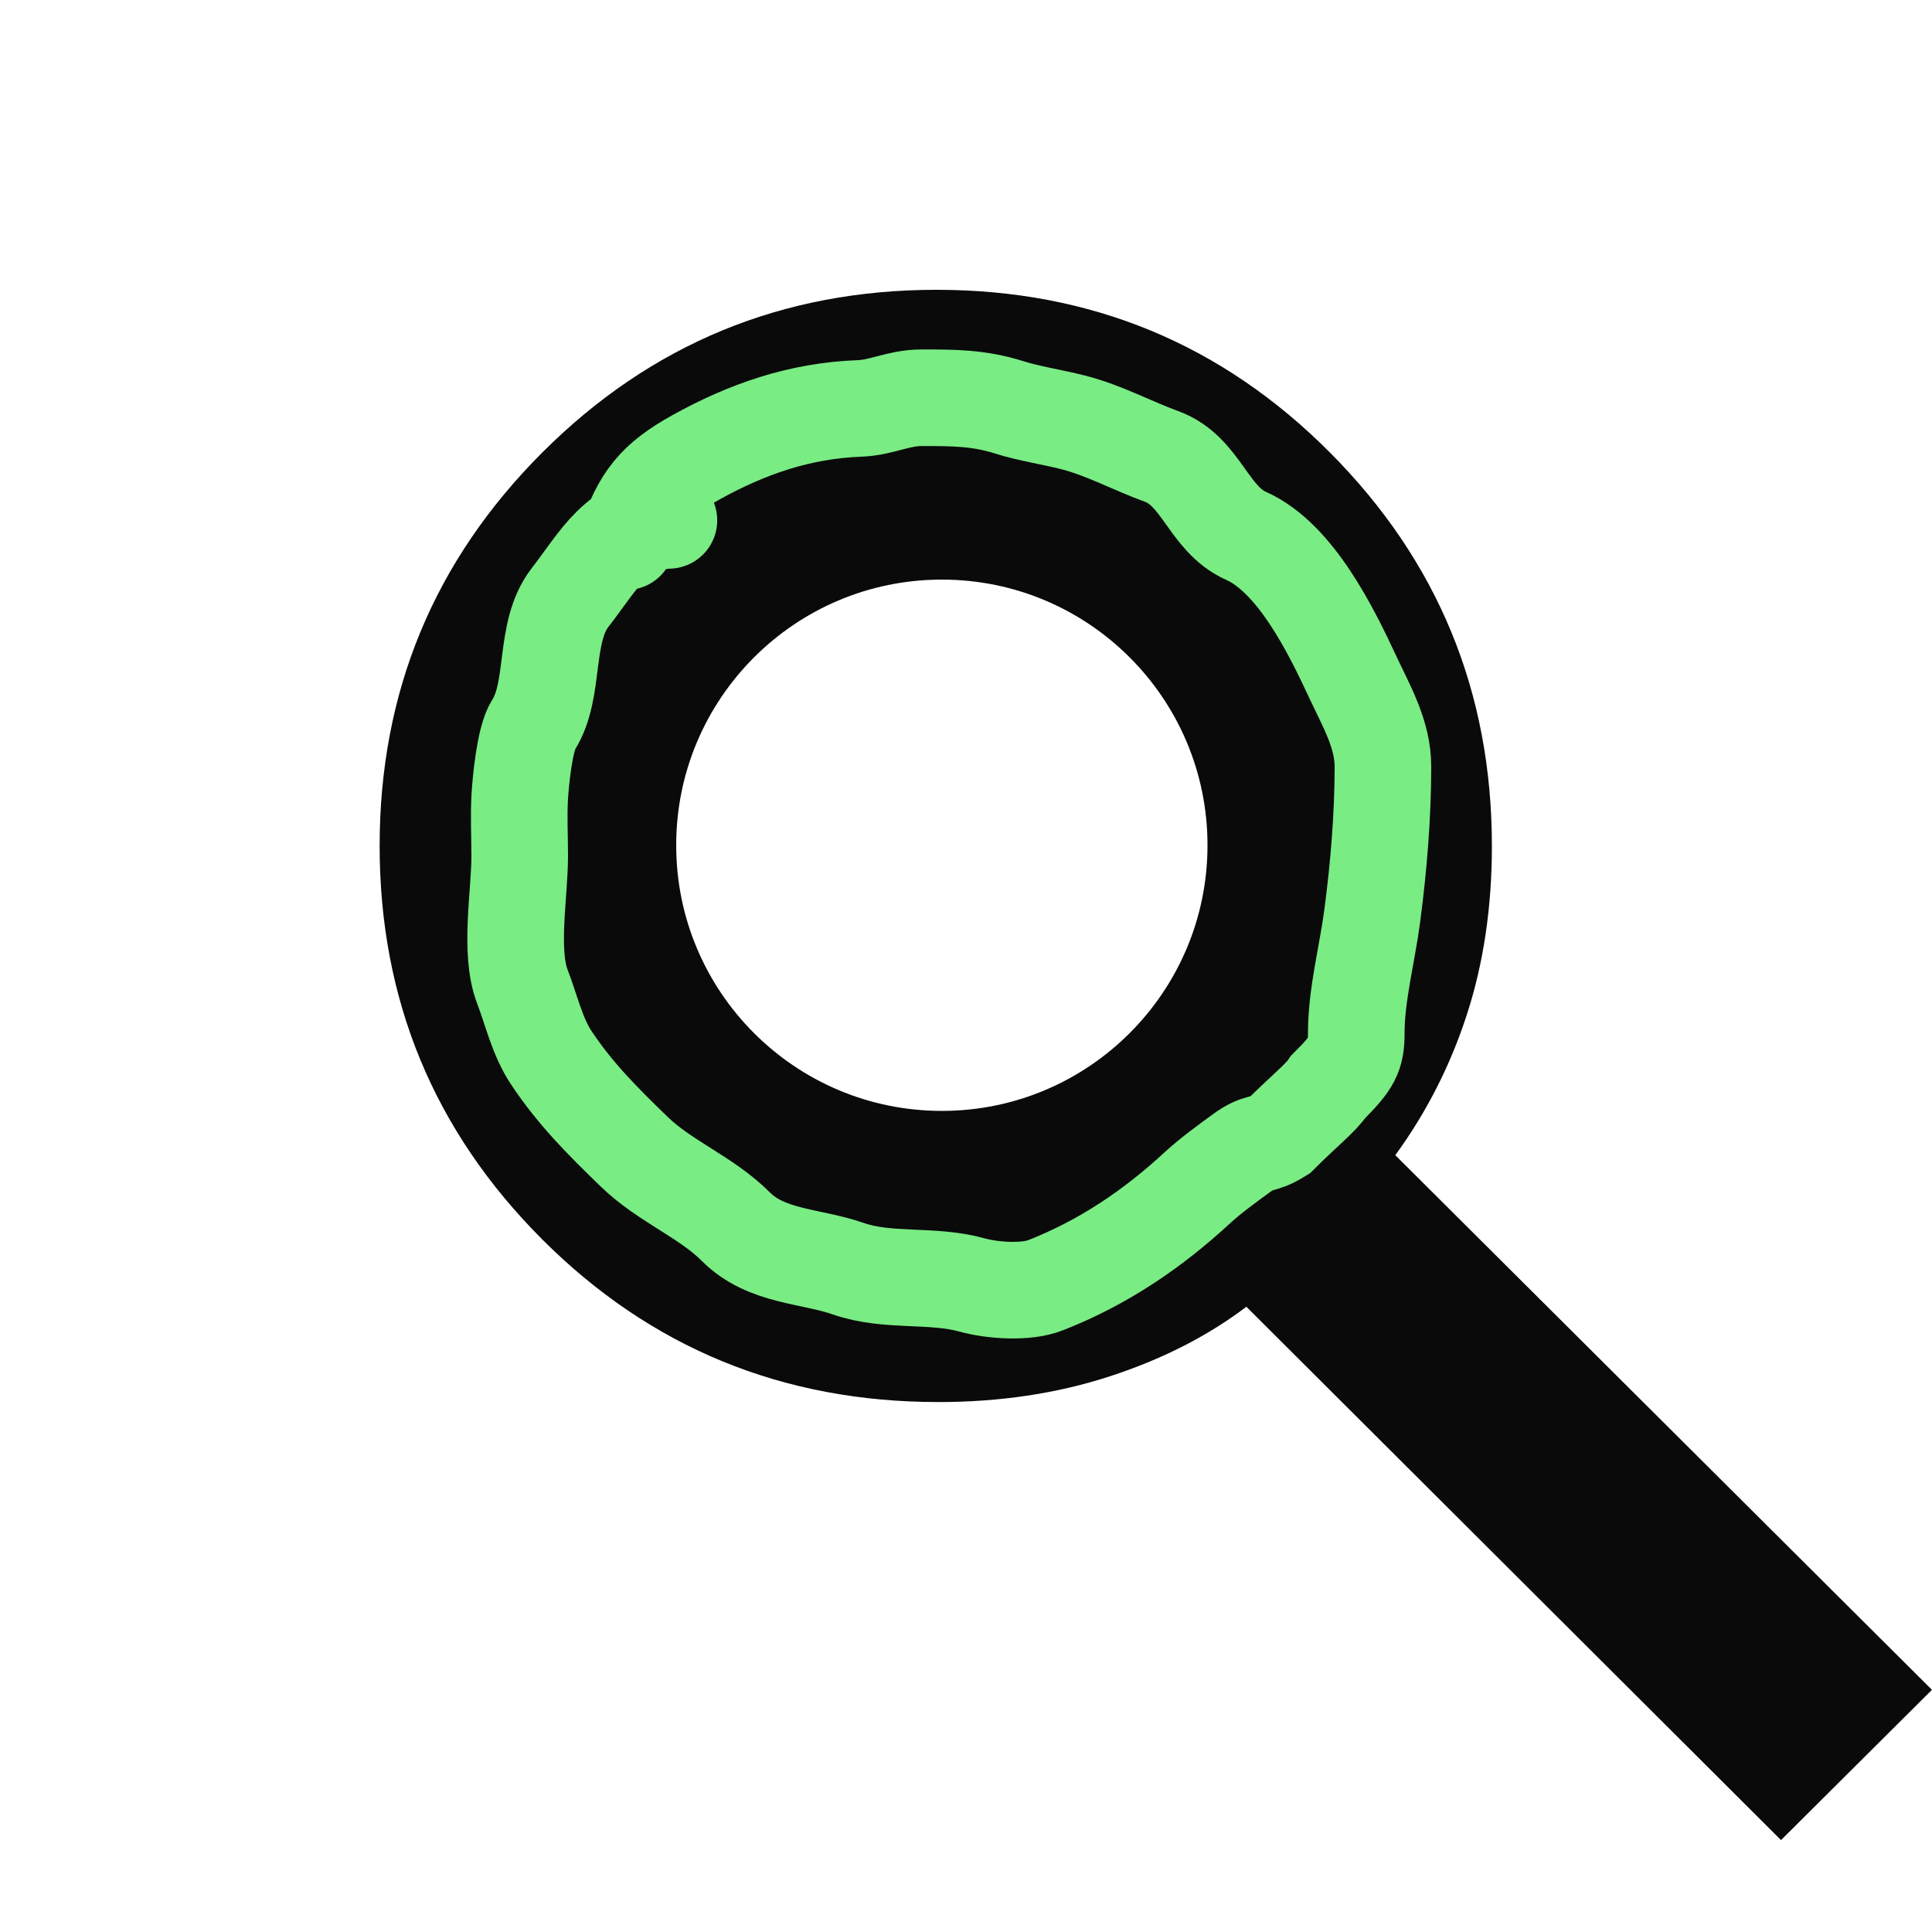
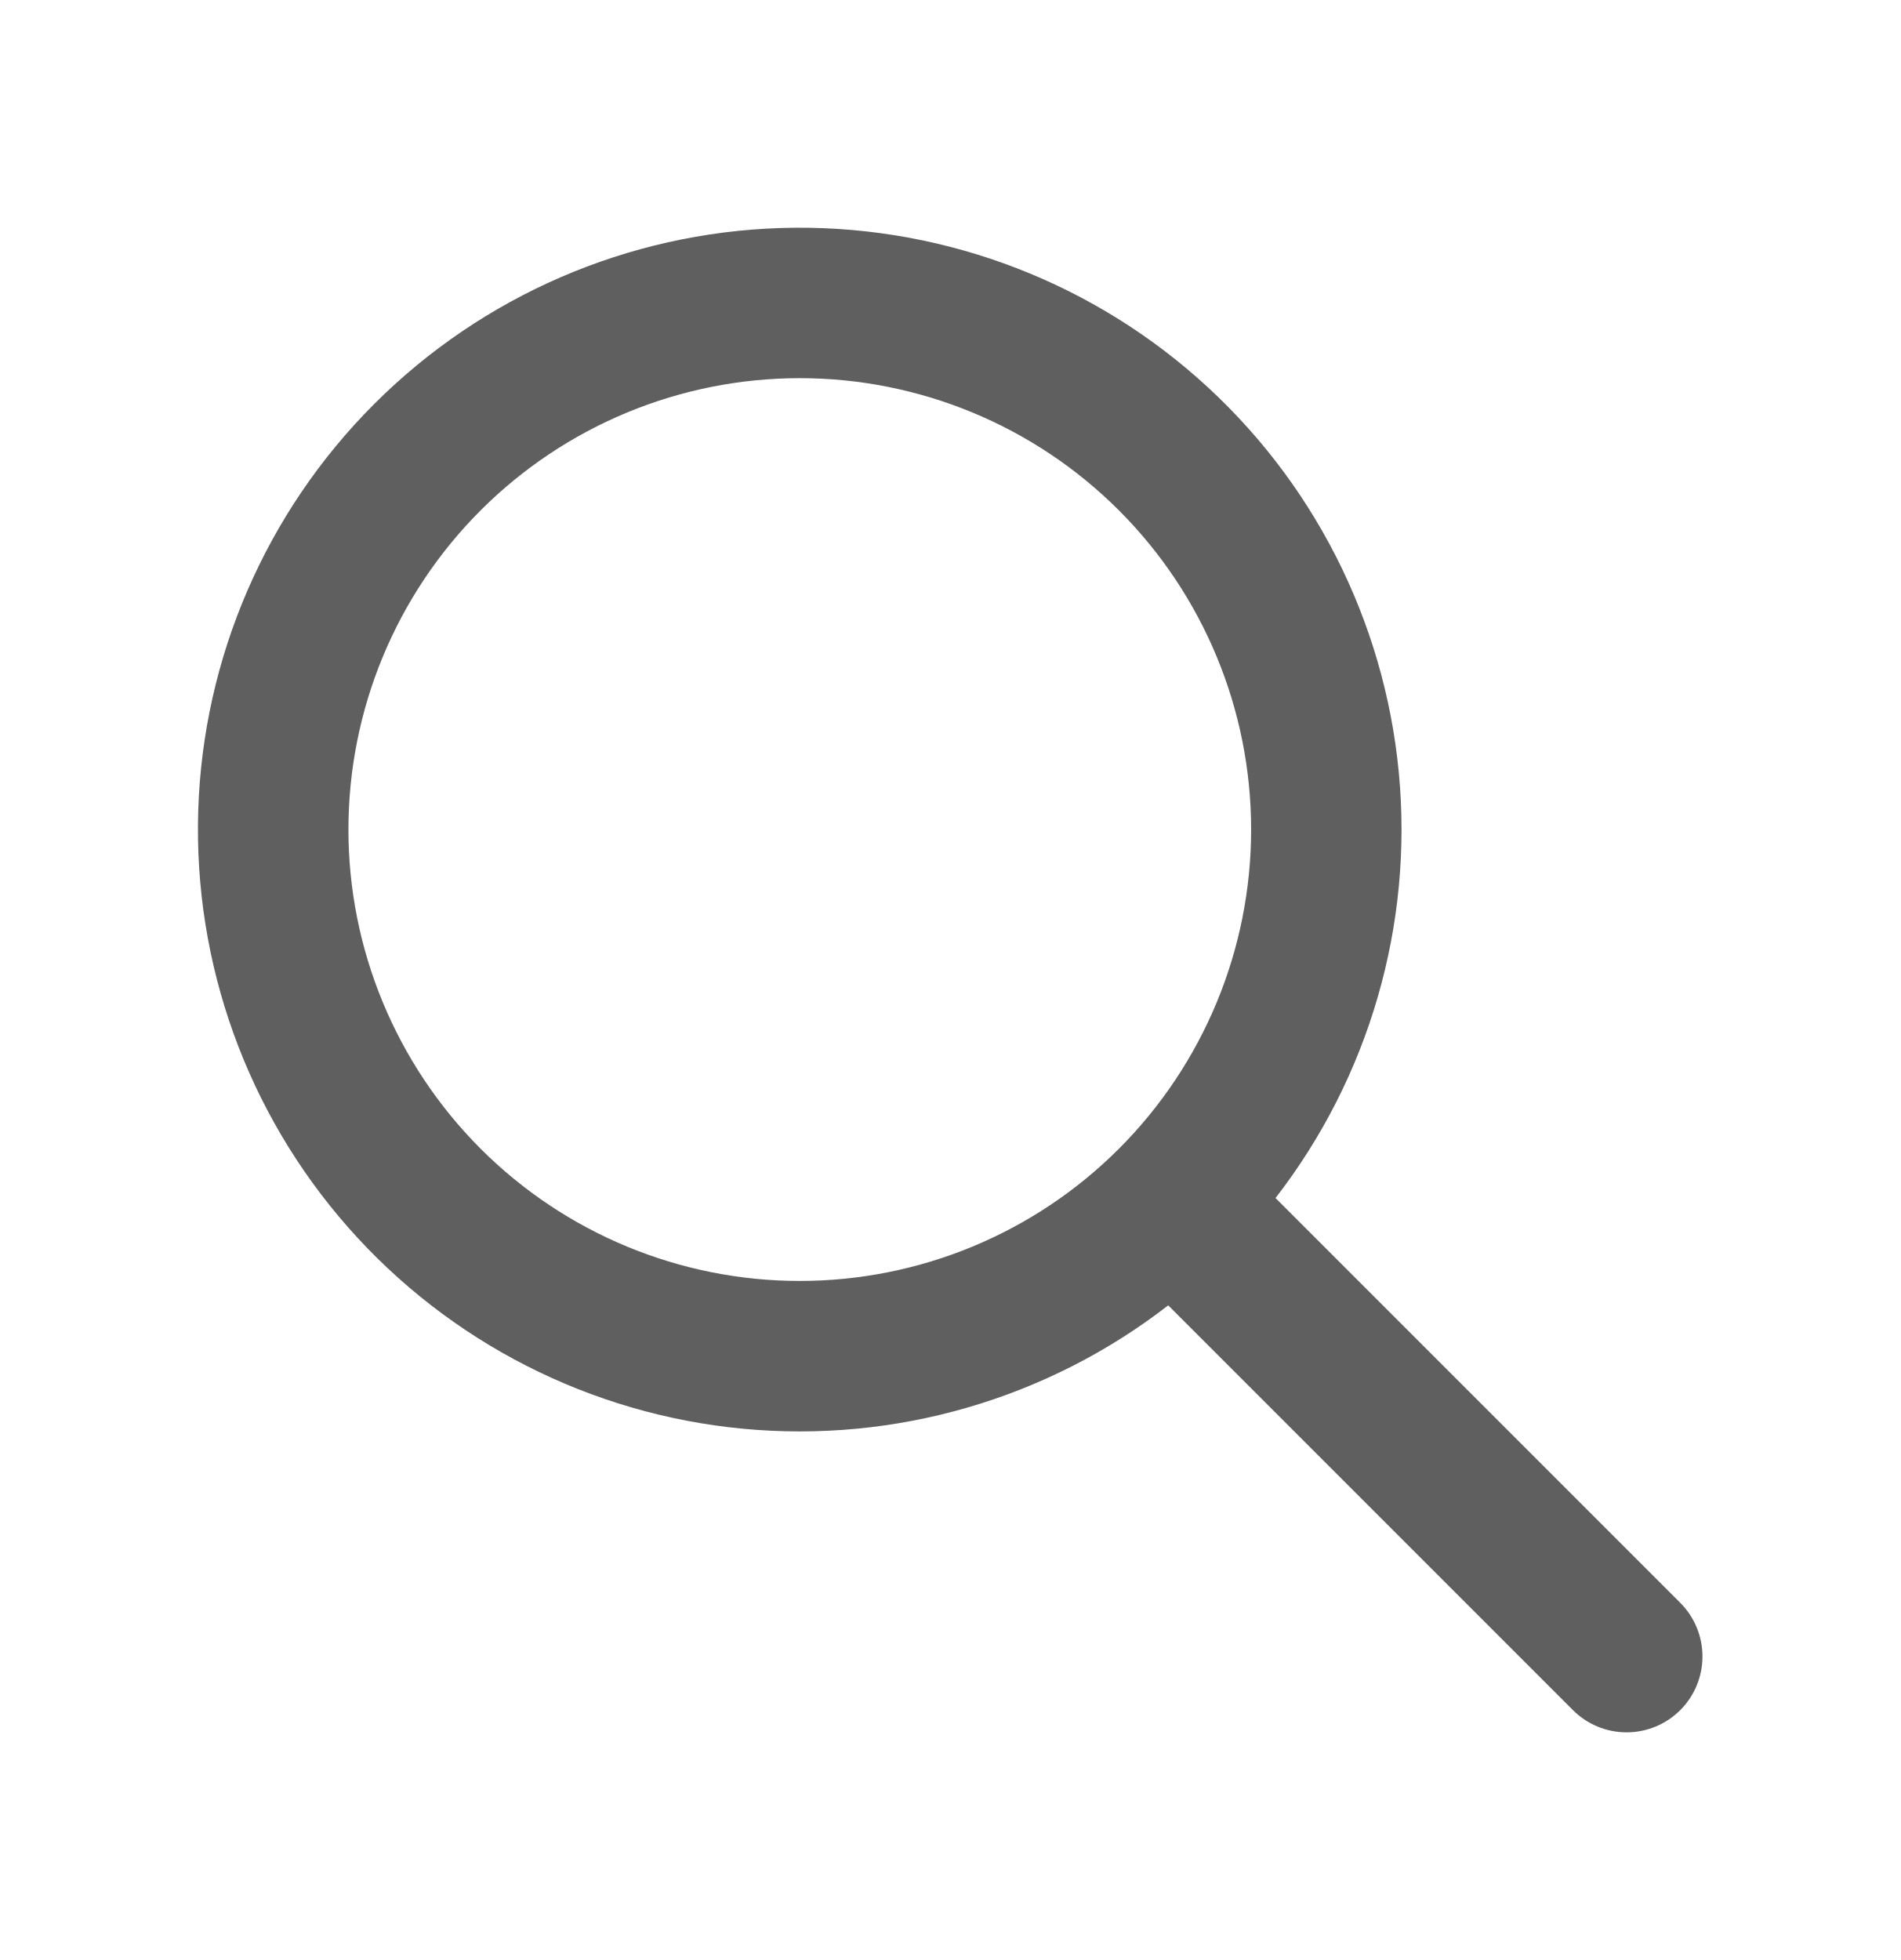
- <svg xmlns="http://www.w3.org/2000/svg" width="40" height="40" viewBox="0 0 40 40" fill="none">
-   <mask id="mask0_191_8883" style="mask-type:alpha" maskUnits="userSpaceOnUse" x="0" y="0" width="40" height="40">
-     <rect width="40" height="40" fill="#D9D9D9" />
-   </mask>
-   <g mask="url(#mask0_191_8883)">
-     <circle cx="19.5" cy="17.5" r="6.5" stroke="#0A0A0A" stroke-width="2" />
-     <path d="M36.874 38.097L25.805 27.055C24.999 27.665 24.053 28.146 22.966 28.499C21.878 28.852 20.7 29.028 19.43 29.028C16.205 29.028 13.47 27.905 11.226 25.66C8.982 23.414 7.86 20.699 7.86 17.514C7.86 14.329 8.983 11.613 11.228 9.368C13.474 7.123 16.194 6 19.388 6C22.583 6 25.298 7.123 27.534 9.368C29.77 11.613 30.888 14.33 30.888 17.518C30.888 18.775 30.717 19.933 30.374 20.993C30.032 22.053 29.536 23.028 28.888 23.917L39.999 34.986L36.874 38.097ZM19.412 24.667C21.41 24.667 23.095 23.972 24.468 22.583C25.841 21.195 26.527 19.505 26.527 17.514C26.527 15.523 25.839 13.833 24.464 12.444C23.088 11.056 21.404 10.361 19.412 10.361C17.404 10.361 15.703 11.056 14.311 12.444C12.918 13.833 12.222 15.523 12.222 17.514C12.222 19.505 12.916 21.195 14.306 22.583C15.697 23.972 17.398 24.667 19.412 24.667Z" fill="#0A0A0A" />
-     <path d="M13.849 10.773C12.763 10.827 12.409 11.592 11.802 12.372C11.241 13.094 11.515 14.271 11.042 15.014C10.863 15.295 10.779 16.174 10.76 16.509C10.738 16.911 10.76 17.321 10.76 17.723C10.76 18.512 10.538 19.704 10.815 20.426C11.004 20.916 11.122 21.462 11.416 21.903C11.907 22.64 12.461 23.198 13.138 23.852C13.77 24.463 14.618 24.78 15.234 25.396C15.869 26.031 16.773 25.992 17.563 26.267C18.386 26.553 19.293 26.372 20.125 26.604C20.548 26.721 21.239 26.769 21.645 26.61C22.846 26.14 23.871 25.441 24.795 24.587C25.064 24.34 25.395 24.1 25.702 23.876C26.081 23.6 26.102 23.747 26.5 23.5C27 23 27.341 22.738 27.5 22.5C28 22 28.08 21.846 28.08 21.388C28.08 20.596 28.307 19.75 28.411 18.961C28.544 17.949 28.632 16.893 28.632 15.872C28.632 15.199 28.291 14.624 28 14C27.56 13.057 26.823 11.55 25.8 11.095C25.011 10.744 24.878 9.751 24.047 9.449C23.426 9.223 22.865 8.91 22.215 8.744C21.776 8.632 21.316 8.567 20.885 8.431C20.261 8.234 19.727 8.235 19.083 8.235C18.597 8.235 18.258 8.439 17.796 8.456C16.557 8.502 15.465 8.882 14.401 9.473C13.574 9.933 13.264 10.321 12.966 11.214" stroke="#79EC84" stroke-width="2" stroke-linecap="round" />
-   </g>
+ <svg xmlns="http://www.w3.org/2000/svg" width="32" height="33" viewBox="0 0 32 33" fill="none">
+   <path fill-rule="evenodd" clip-rule="evenodd" d="M21.479 20.172L28.293 26.986C28.533 27.226 28.667 27.551 28.667 27.89C28.667 28.229 28.532 28.554 28.293 28.793C28.053 29.033 27.728 29.167 27.389 29.167C27.05 29.167 26.725 29.032 26.486 28.793L19.671 21.978C17.634 23.556 15.072 24.299 12.507 24.055C9.942 23.811 7.566 22.599 5.863 20.666C4.159 18.732 3.257 16.222 3.338 13.647C3.419 11.072 4.479 8.624 6.301 6.802C8.123 4.98 10.571 3.92 13.146 3.839C15.722 3.758 18.231 4.66 20.165 6.364C22.098 8.067 23.31 10.443 23.554 13.008C23.798 15.573 23.055 18.135 21.477 20.172H21.479ZM13.467 21.567C15.483 21.567 17.416 20.766 18.841 19.341C20.266 17.915 21.067 15.982 21.067 13.967C21.067 11.951 20.266 10.018 18.841 8.593C17.416 7.168 15.483 6.367 13.467 6.367C11.451 6.367 9.518 7.168 8.093 8.593C6.668 10.018 5.867 11.951 5.867 13.967C5.867 15.982 6.668 17.915 8.093 19.341C9.518 20.766 11.451 21.567 13.467 21.567Z" fill="#5F5F5F" />
</svg>
